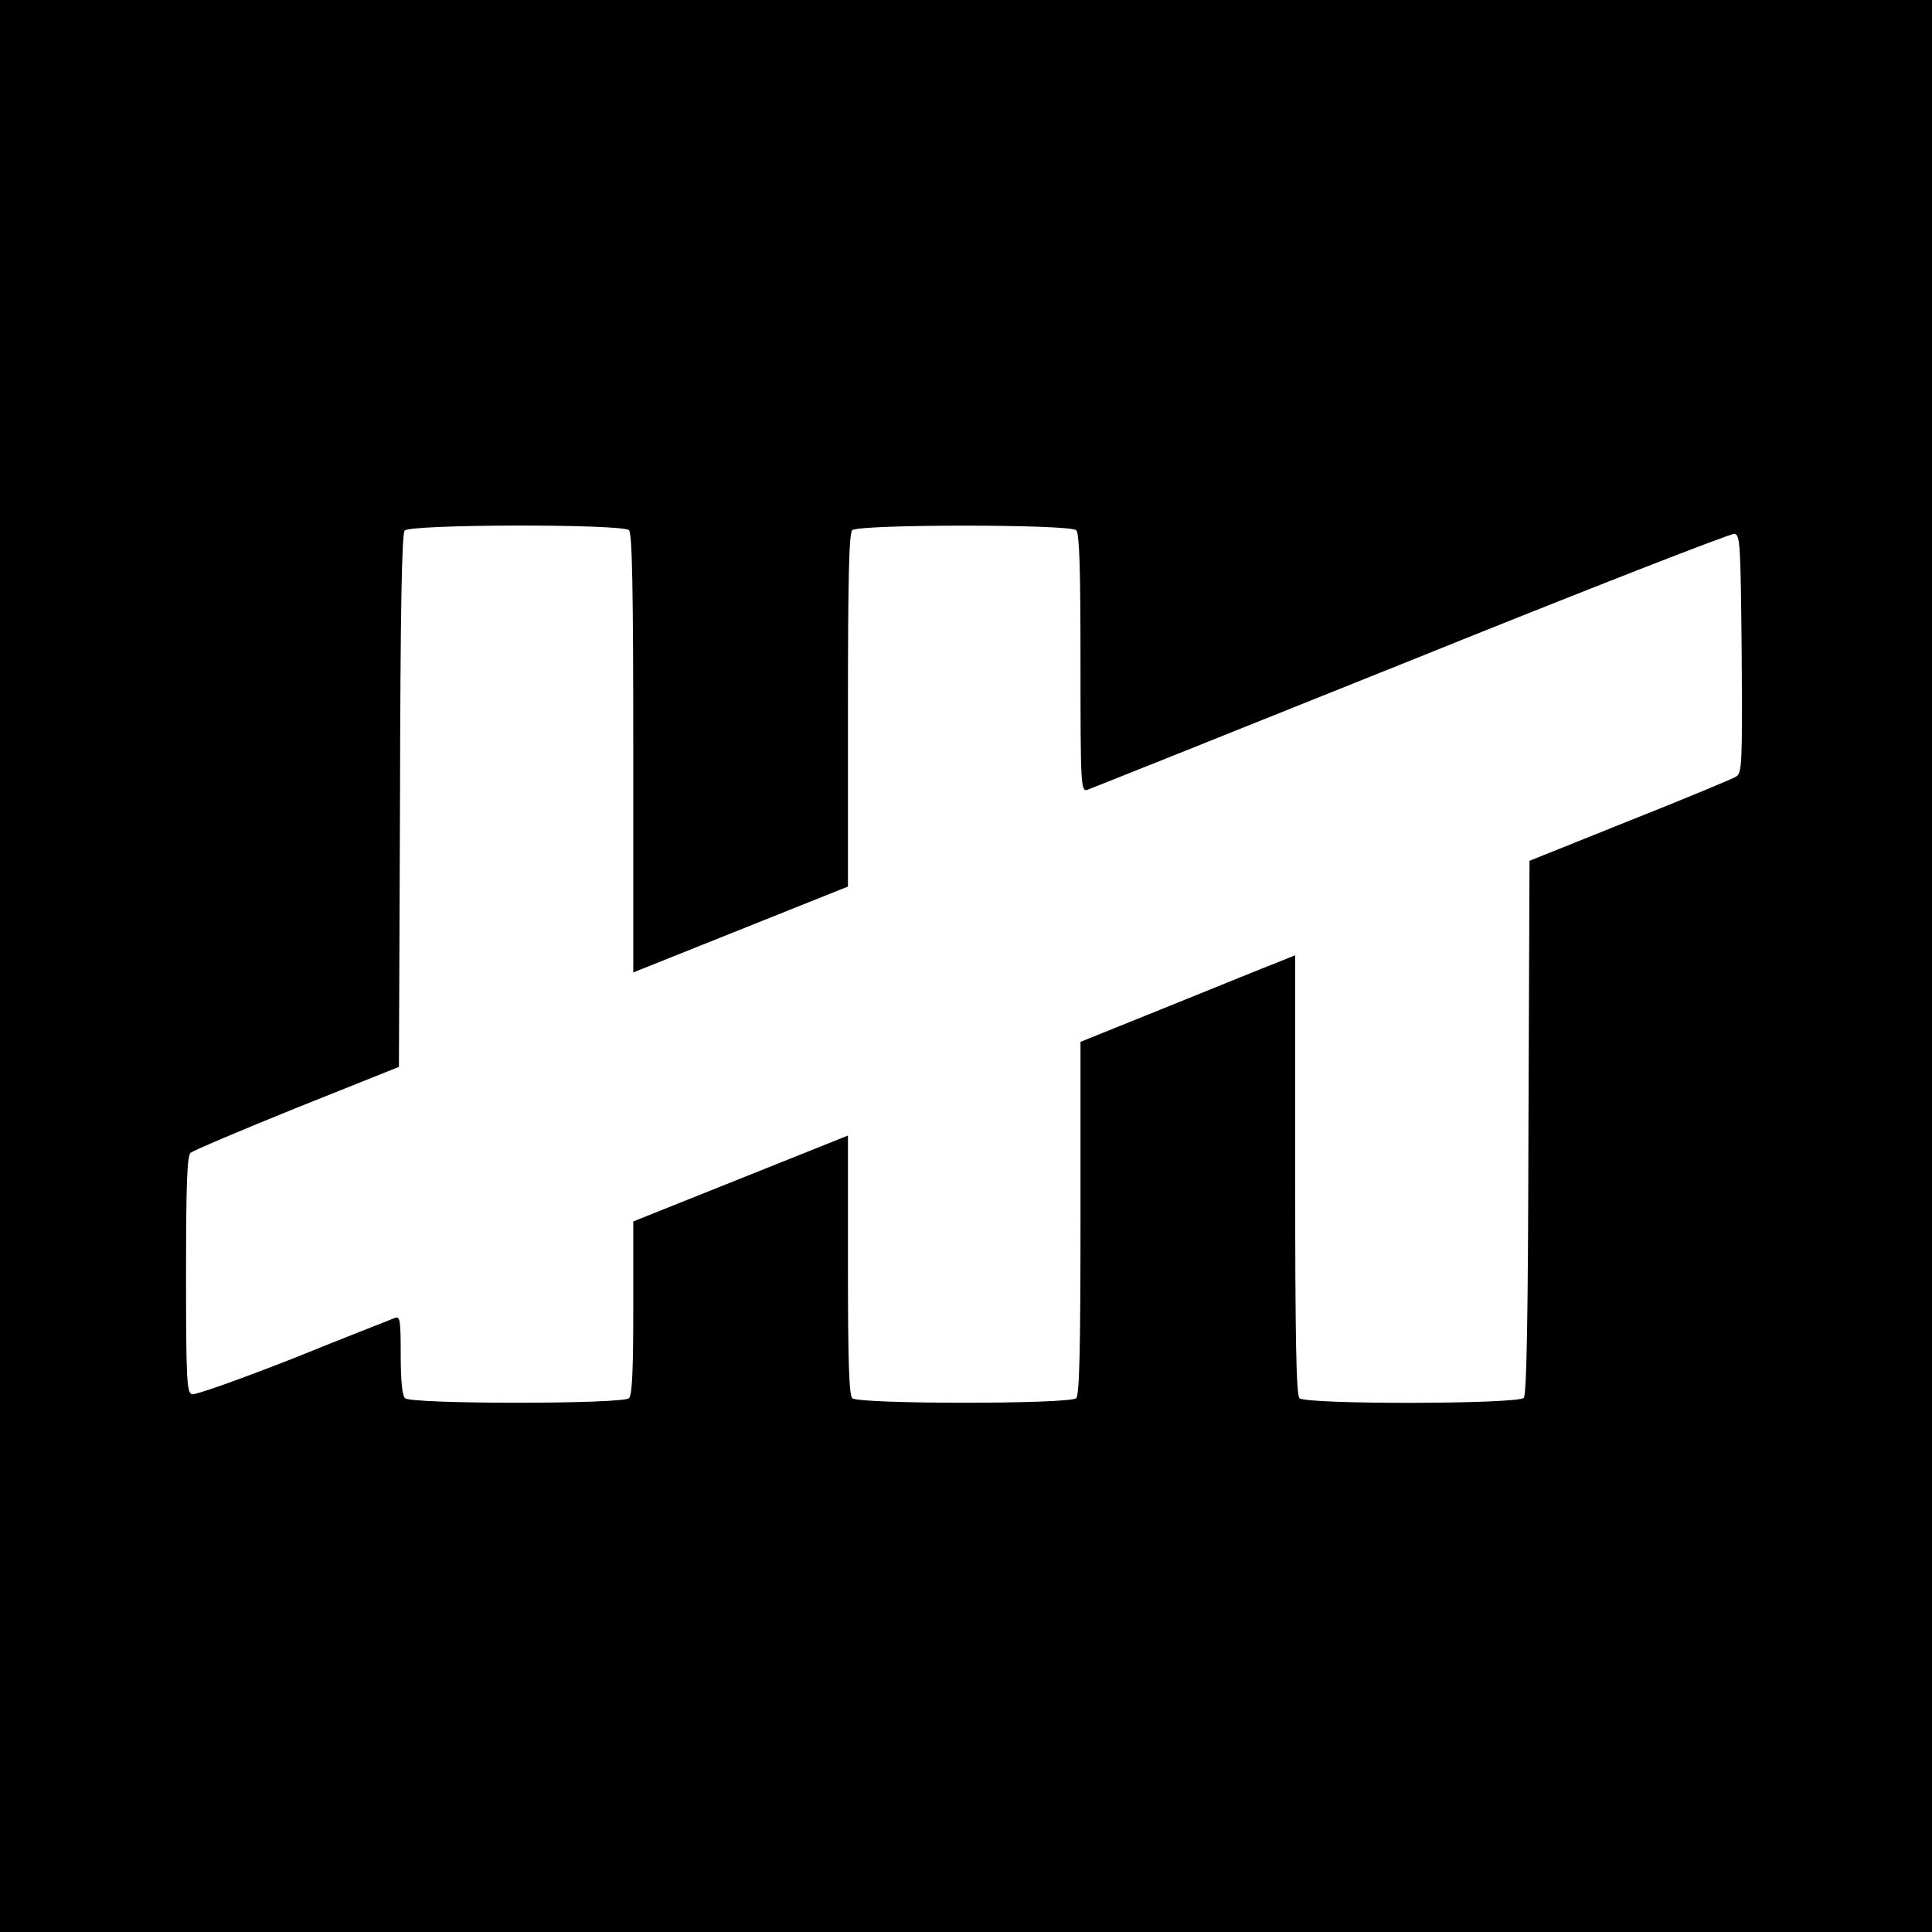
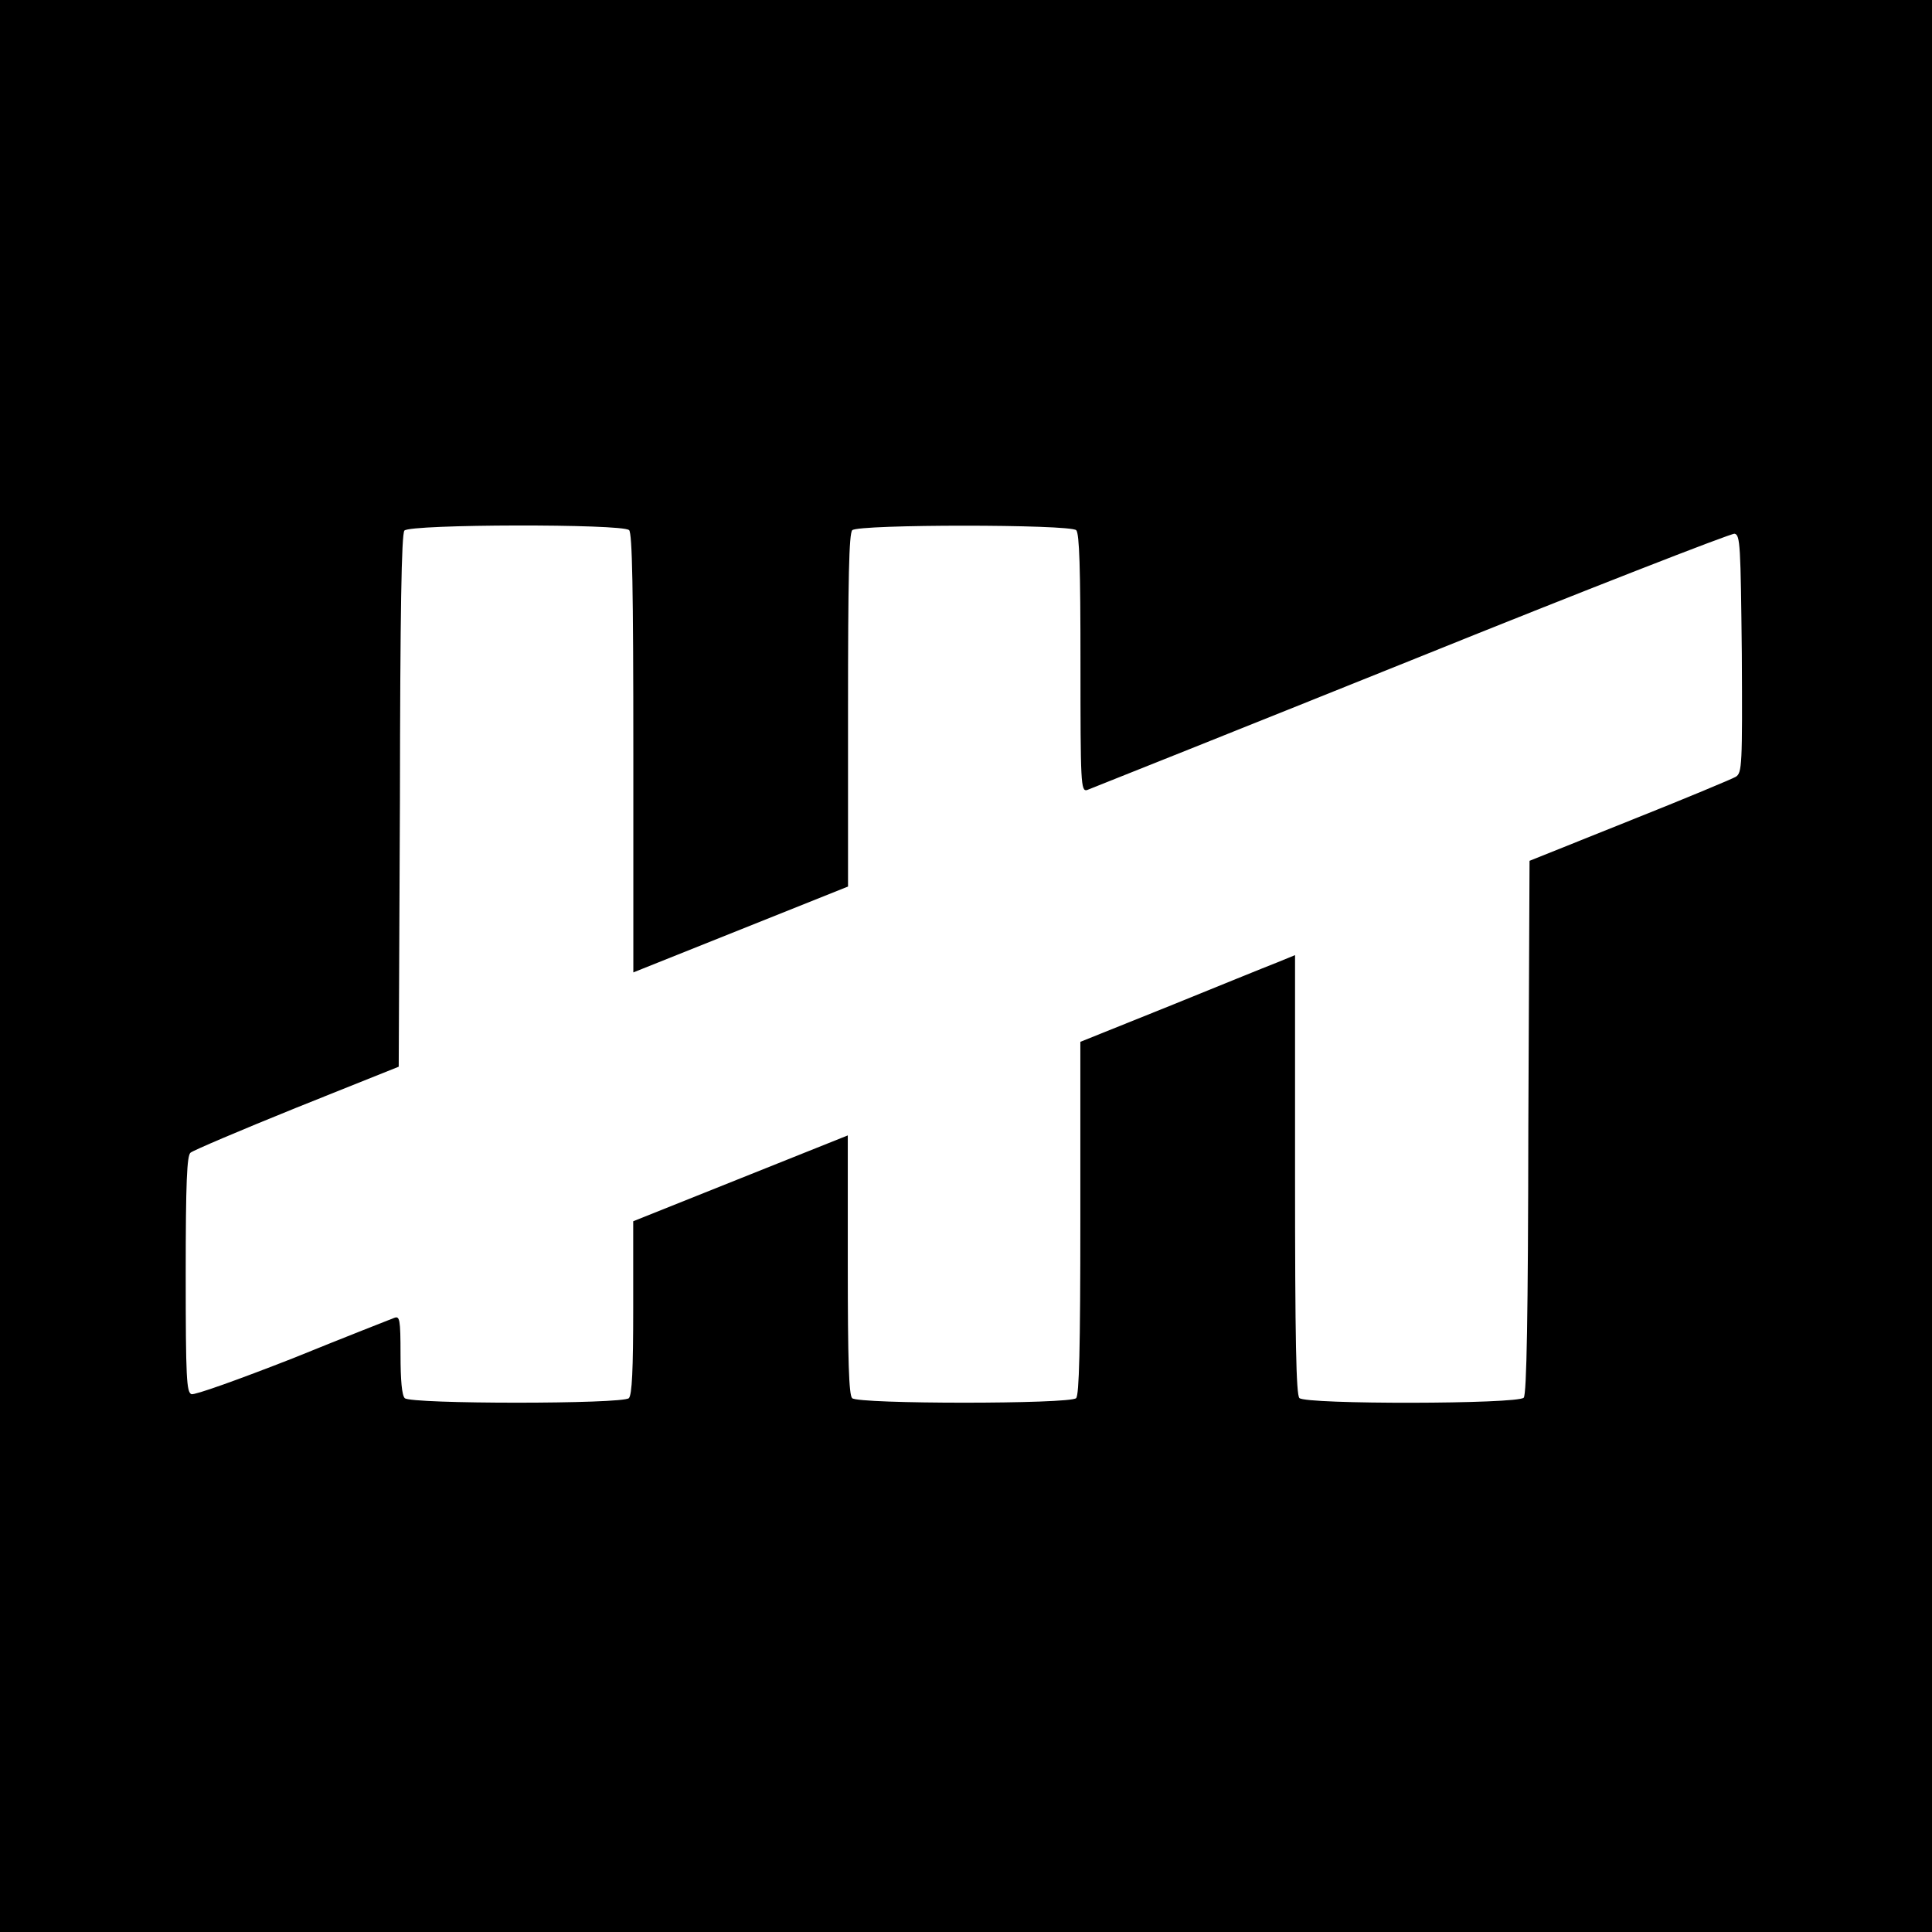
- <svg xmlns="http://www.w3.org/2000/svg" version="1.0" width="16pt" height="16pt" viewBox="0 0 16 16" preserveAspectRatio="xMidYMid meet">
-   <g transform="translate(0,16) scale(0.002963,-0.002963)" fill="#000000" stroke="none">
-     <path d="M0 2700 l0 -2700 2700 0 2700 0 0 2700 0 2700 -2700 0 -2700 0 0 -2700z m1758 1218 c9 -9 12 -161 12 -624 l0 -612 300 120 300 120 0 492 c0 369 3 495 12 504 17 17 609 17 626 0 9 -9 12 -105 12 -371 0 -337 1 -359 18 -355 9 3 417 166 905 362 488 197 896 356 905 354 16 -3 17 -32 20 -335 2 -313 1 -333 -16 -344 -10 -6 -144 -62 -298 -123 l-279 -112 -3 -744 c-1 -529 -5 -747 -13 -757 -16 -18 -609 -19 -627 -1 -9 9 -12 162 -12 625 l0 613 -52 -21 c-29 -11 -164 -66 -300 -121 l-248 -100 0 -492 c0 -369 -3 -495 -12 -504 -17 -17 -609 -17 -626 0 -9 9 -12 106 -12 373 l0 361 -300 -120 -300 -120 0 -241 c0 -174 -3 -244 -12 -253 -17 -17 -609 -17 -626 0 -8 8 -12 50 -12 121 0 100 -2 109 -17 103 -10 -4 -138 -54 -284 -113 -153 -60 -274 -103 -283 -100 -14 6 -16 43 -16 335 0 258 3 332 13 340 7 6 141 63 297 126 l285 114 3 743 c1 528 5 746 13 756 16 18 609 19 627 1z" />
-   </g>
+ <svg xmlns="http://www.w3.org/2000/svg" width="21.333" height="21.333" version="1" viewBox="0 0 16 16">
+   <path d="M0 8v8h16V0H0v8zm5.21-3.61c.026.028.035.478.035 1.85v1.813l.888-.355.89-.356V5.884c0-1.093.008-1.466.035-1.493.05-.05 1.804-.05 1.855 0 .026.028.035.312.035 1.1 0 1 .003 1.064.054 1.052.026-.01 1.235-.492 2.68-1.073 1.447-.584 2.656-1.055 2.683-1.05.047.01.05.095.06.993.005.928.002.987-.05 1.02-.028.017-.425.183-.88.364l-.828.332-.01 2.203c-.002 1.568-.014 2.214-.038 2.243-.048.054-1.805.057-1.858.003-.027-.027-.036-.48-.036-1.853V7.91l-.154.063c-.086.033-.486.196-.89.36l-.734.295v1.458c0 1.093-.01 1.467-.035 1.493-.05.05-1.805.05-1.855 0-.027-.027-.036-.315-.036-1.106v-1.07l-.89.356-.887.355v.715c0 .515-.01.723-.036.75-.05.05-1.806.05-1.856 0-.024-.024-.035-.15-.035-.36 0-.296-.007-.322-.052-.305-.03.012-.41.16-.84.335-.455.178-.813.306-.84.297-.04-.018-.047-.128-.047-.993 0-.764.01-.984.04-1.007.02-.018.417-.187.88-.374l.844-.338.01-2.2c.002-1.566.013-2.21.037-2.24.05-.054 1.806-.057 1.86-.004z" />
</svg>
